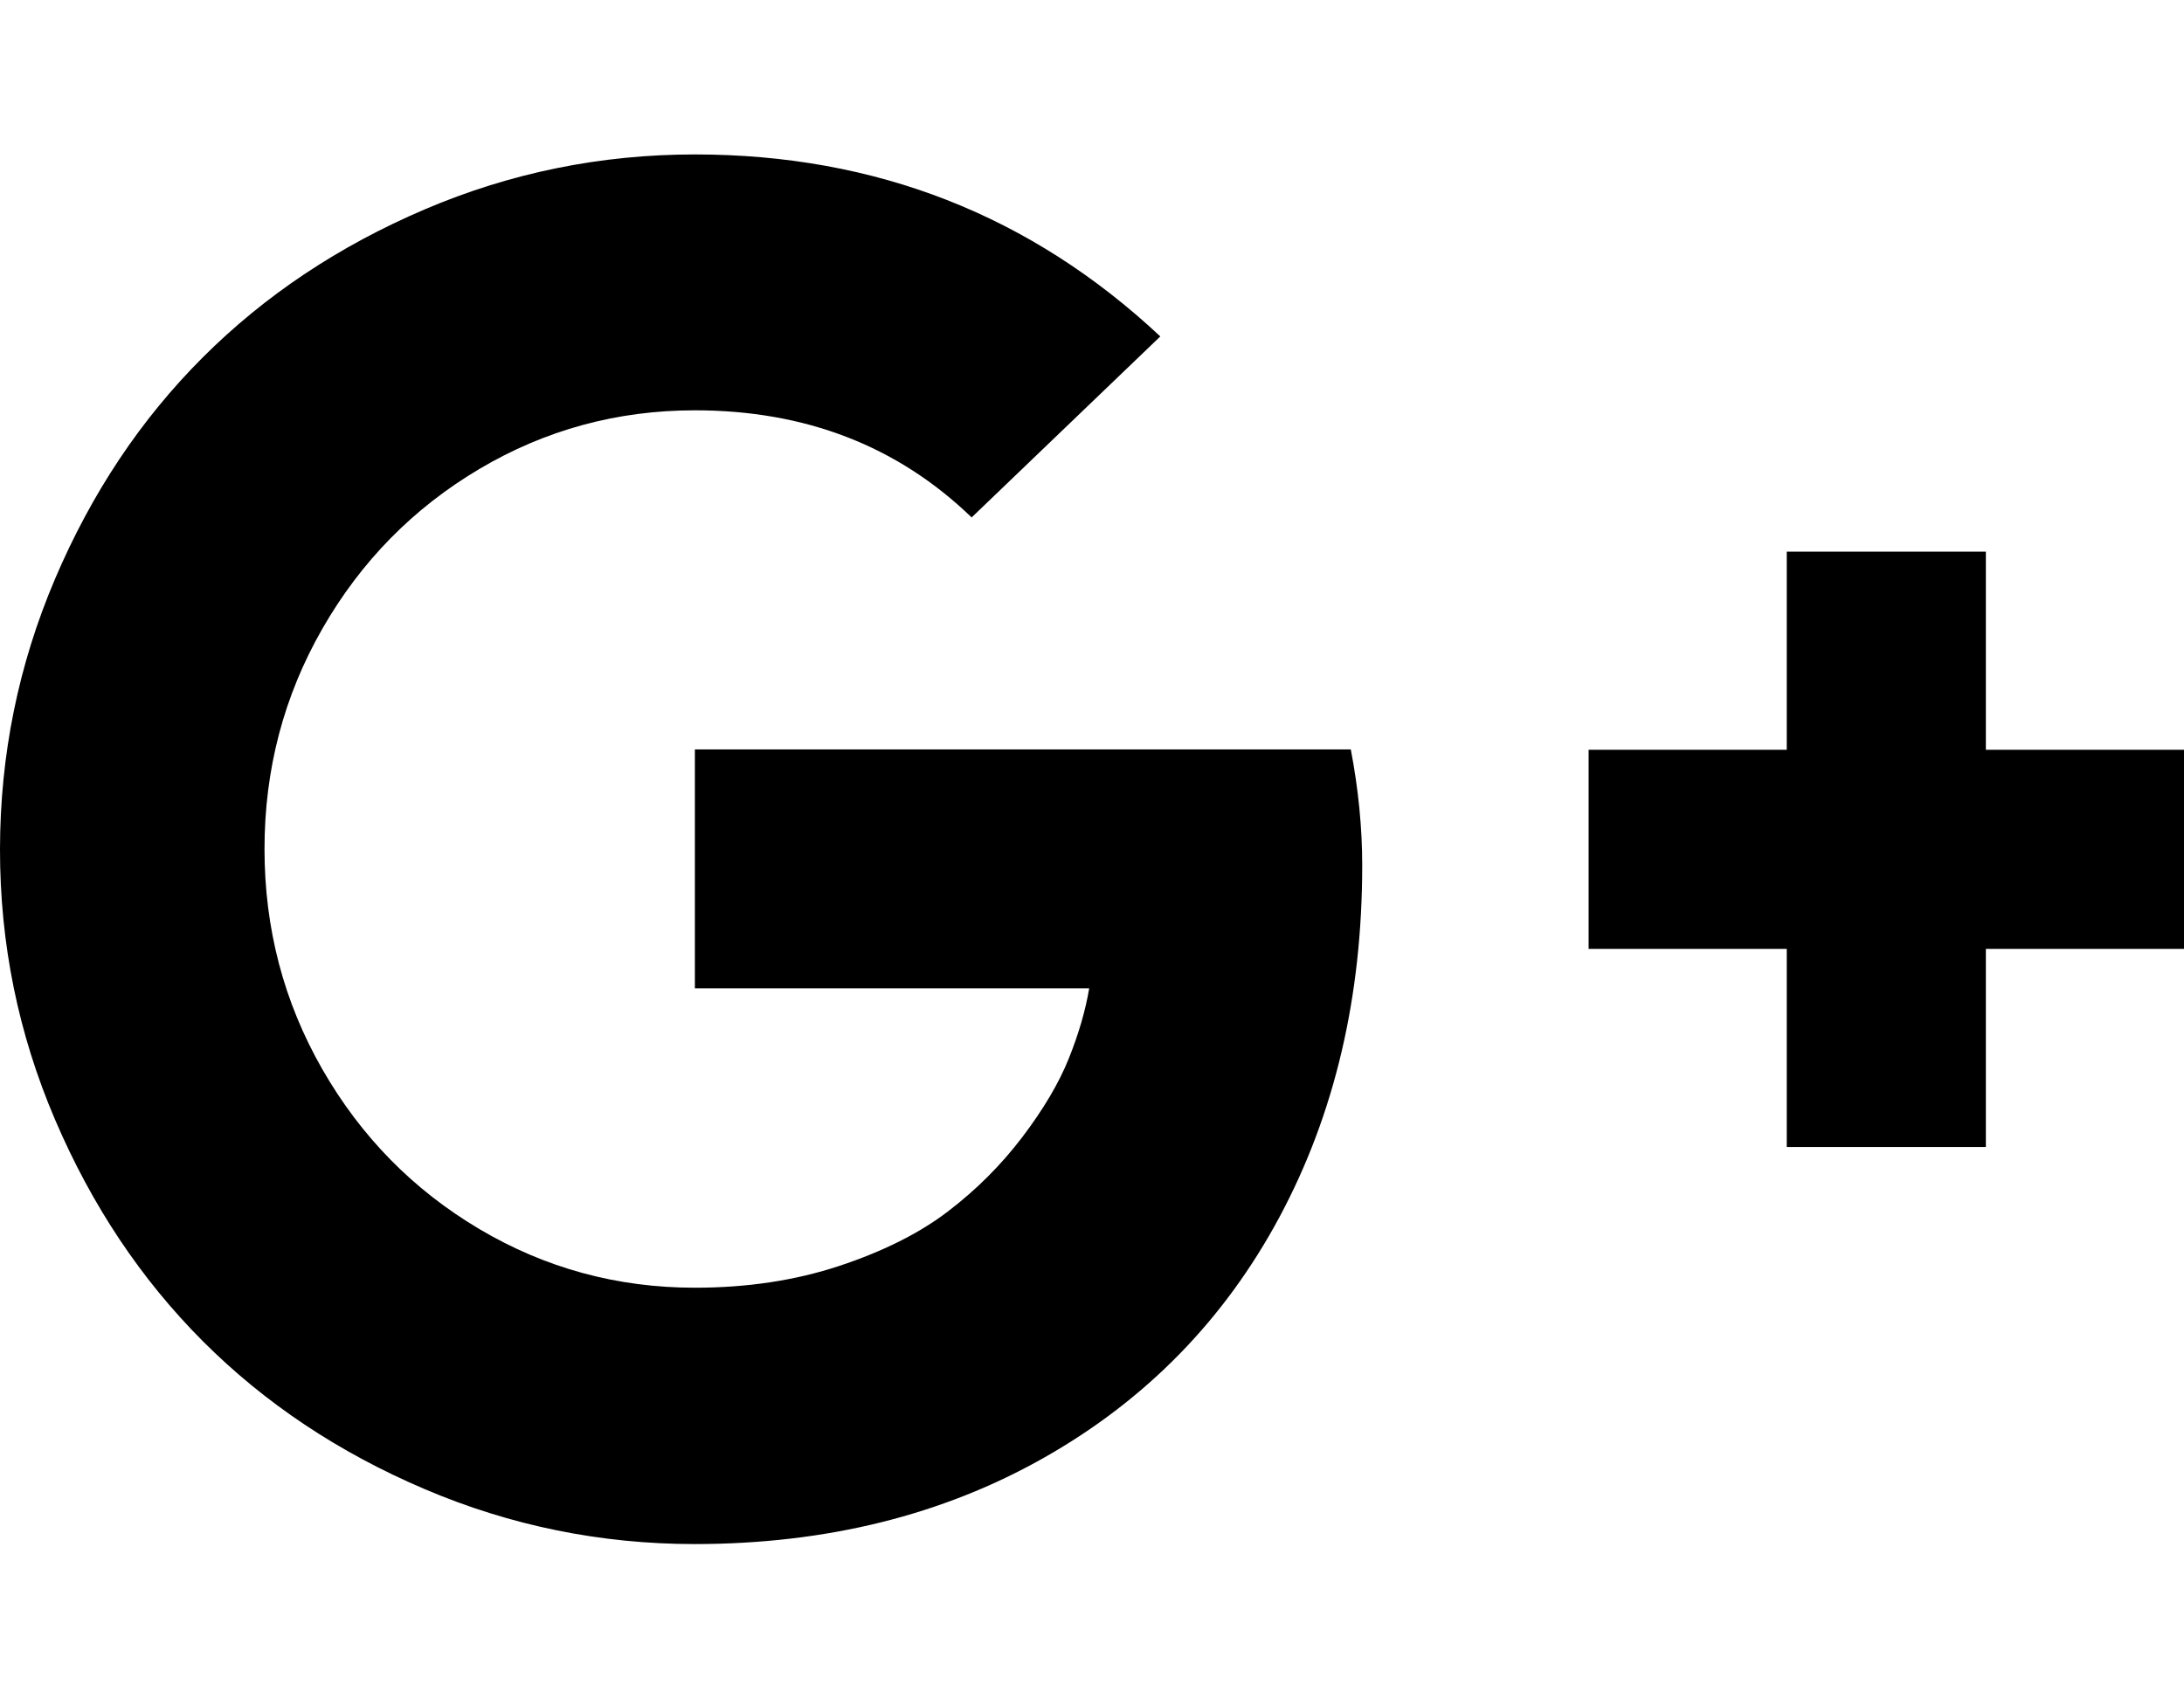
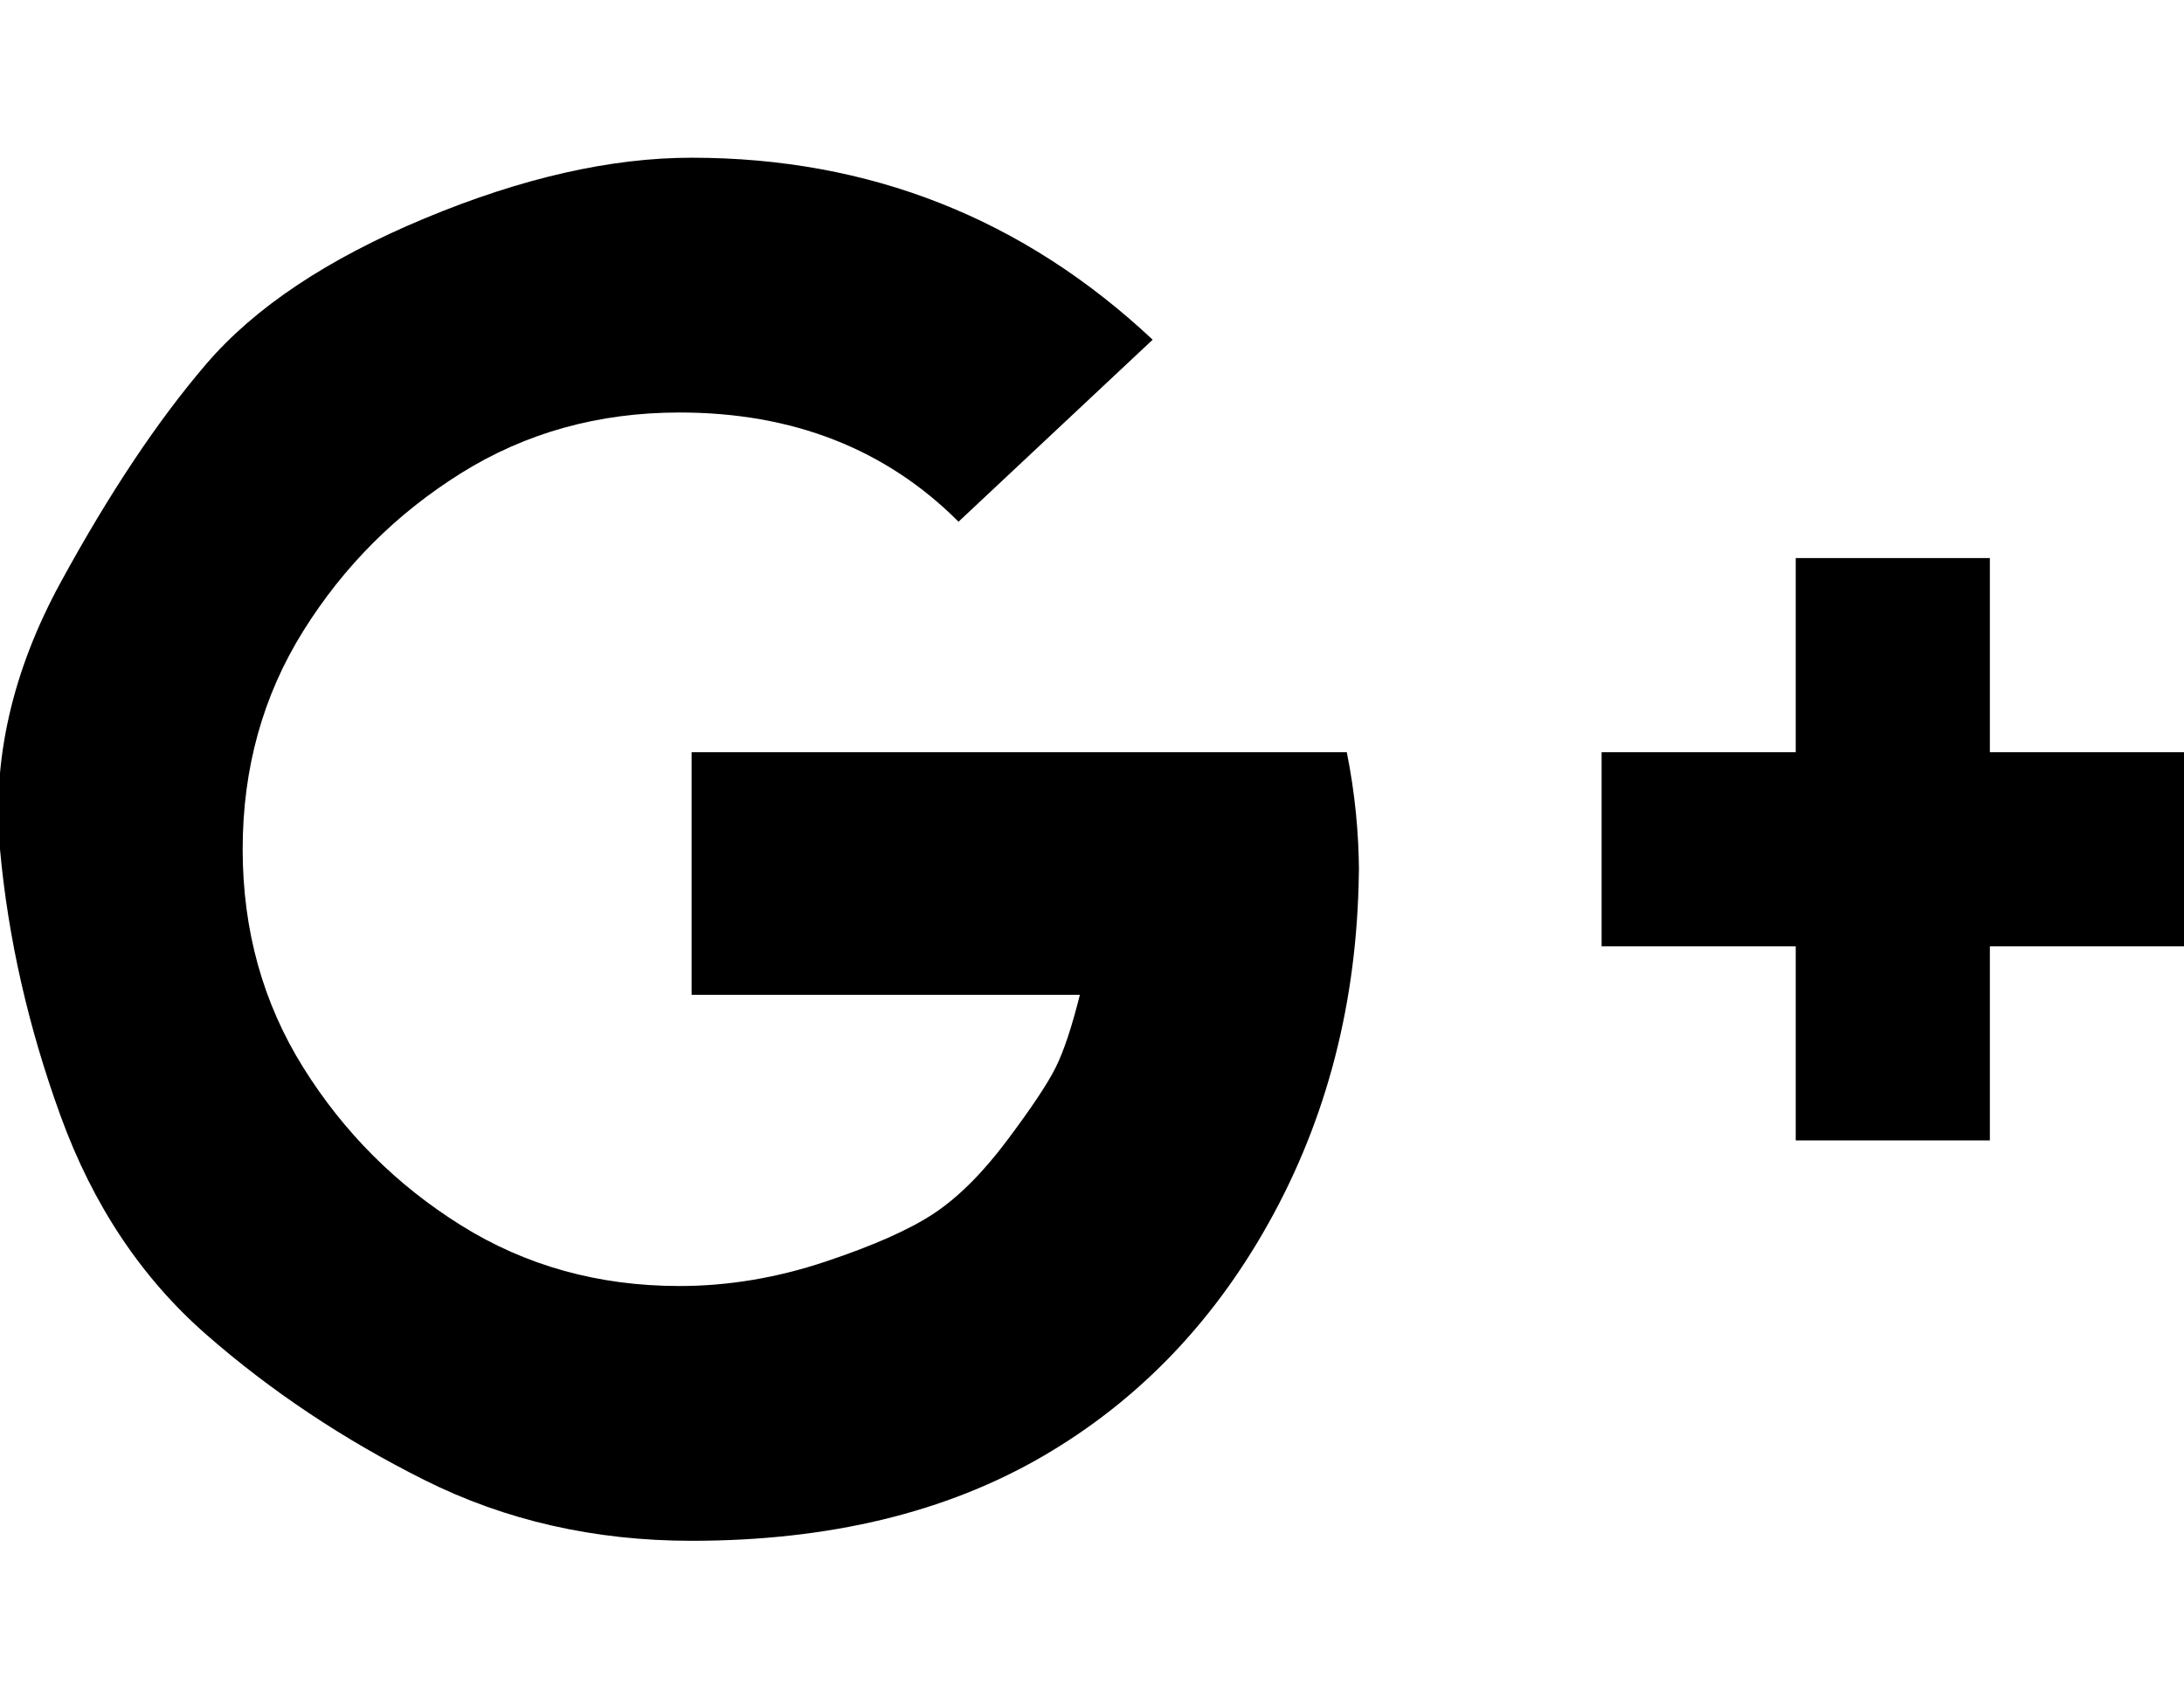
- <svg xmlns="http://www.w3.org/2000/svg" version="1.1" width="18" height="14" viewBox="0 0 18 14">
-   <path d="M11.227 7.133q0 1.625-0.68 2.895t-1.937 1.984-2.883 0.715q-1.164 0-2.227-0.453t-1.828-1.219-1.219-1.828-0.453-2.227 0.453-2.227 1.219-1.828 1.828-1.219 2.227-0.453q2.234 0 3.836 1.5l-1.555 1.492q-0.914-0.883-2.281-0.883-0.961 0-1.777 0.484t-1.293 1.316-0.477 1.816 0.477 1.816 1.293 1.316 1.777 0.484q0.648 0 1.191-0.18t0.895-0.449 0.613-0.613 0.383-0.648 0.168-0.578h-3.25v-1.969h5.406q0.094 0.492 0.094 0.953zM18 6.18v1.641h-1.633v1.633h-1.641v-1.633h-1.633v-1.641h1.633v-1.633h1.641v1.633h1.633z" />
+ <svg xmlns="http://www.w3.org/2000/svg" width="18" height="14" viewBox="0 0 18 14">
+   <path d="M11.2 7.1q0 1.6-0.7 2.9t-1.9 2-2.9 0.7q-1.2 0-2.2-0.5t-1.8-1.2-1.2-1.8-0.5-2.2 0.5-2.2 1.2-1.8 1.8-1.2 2.2-0.5q2.2 0 3.8 1.5l-1.6 1.5q-0.9-0.9-2.3-0.9-1 0-1.8 0.5t-1.3 1.3-0.5 1.8 0.5 1.8 1.3 1.3 1.8 0.5q0.6 0 1.2-0.2t0.9-0.4 0.6-0.6 0.4-0.6 0.2-0.6h-3.2v-2h5.4q0.1 0.5 0.1 1zM18 6.2v1.6h-1.6v1.6h-1.6v-1.6h-1.6v-1.6h1.6v-1.6h1.6v1.6h1.6z" />
</svg>
